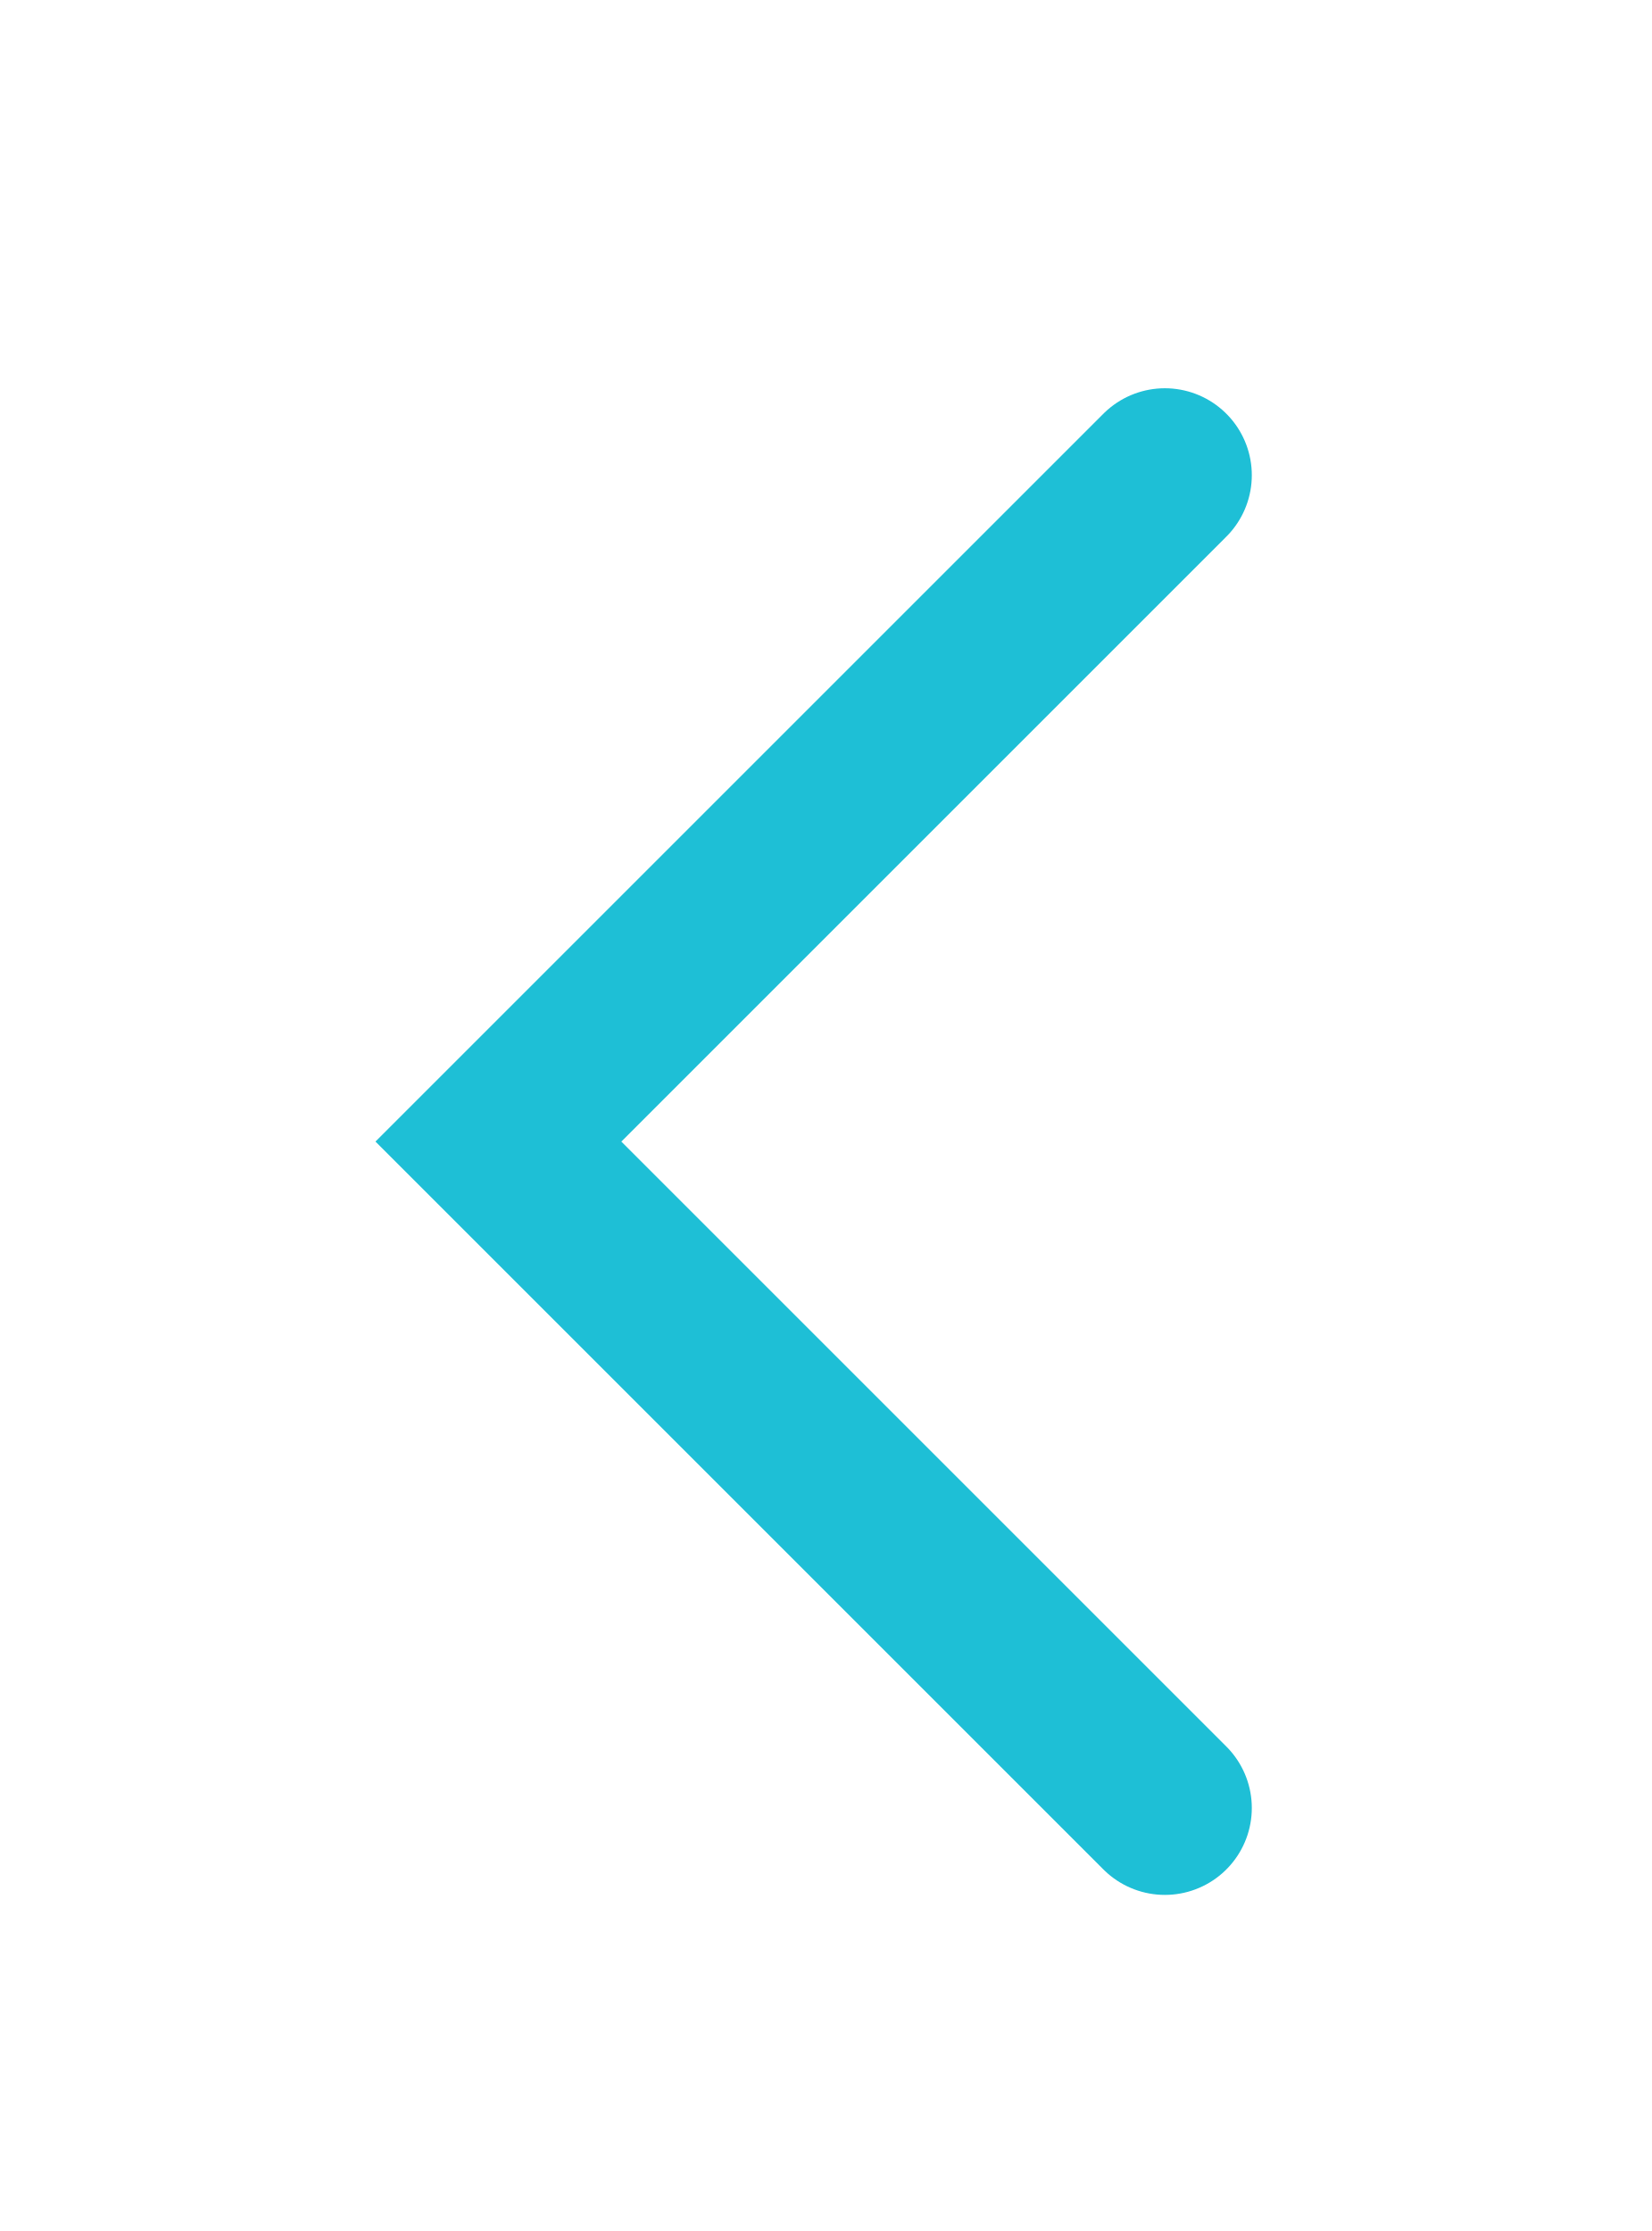
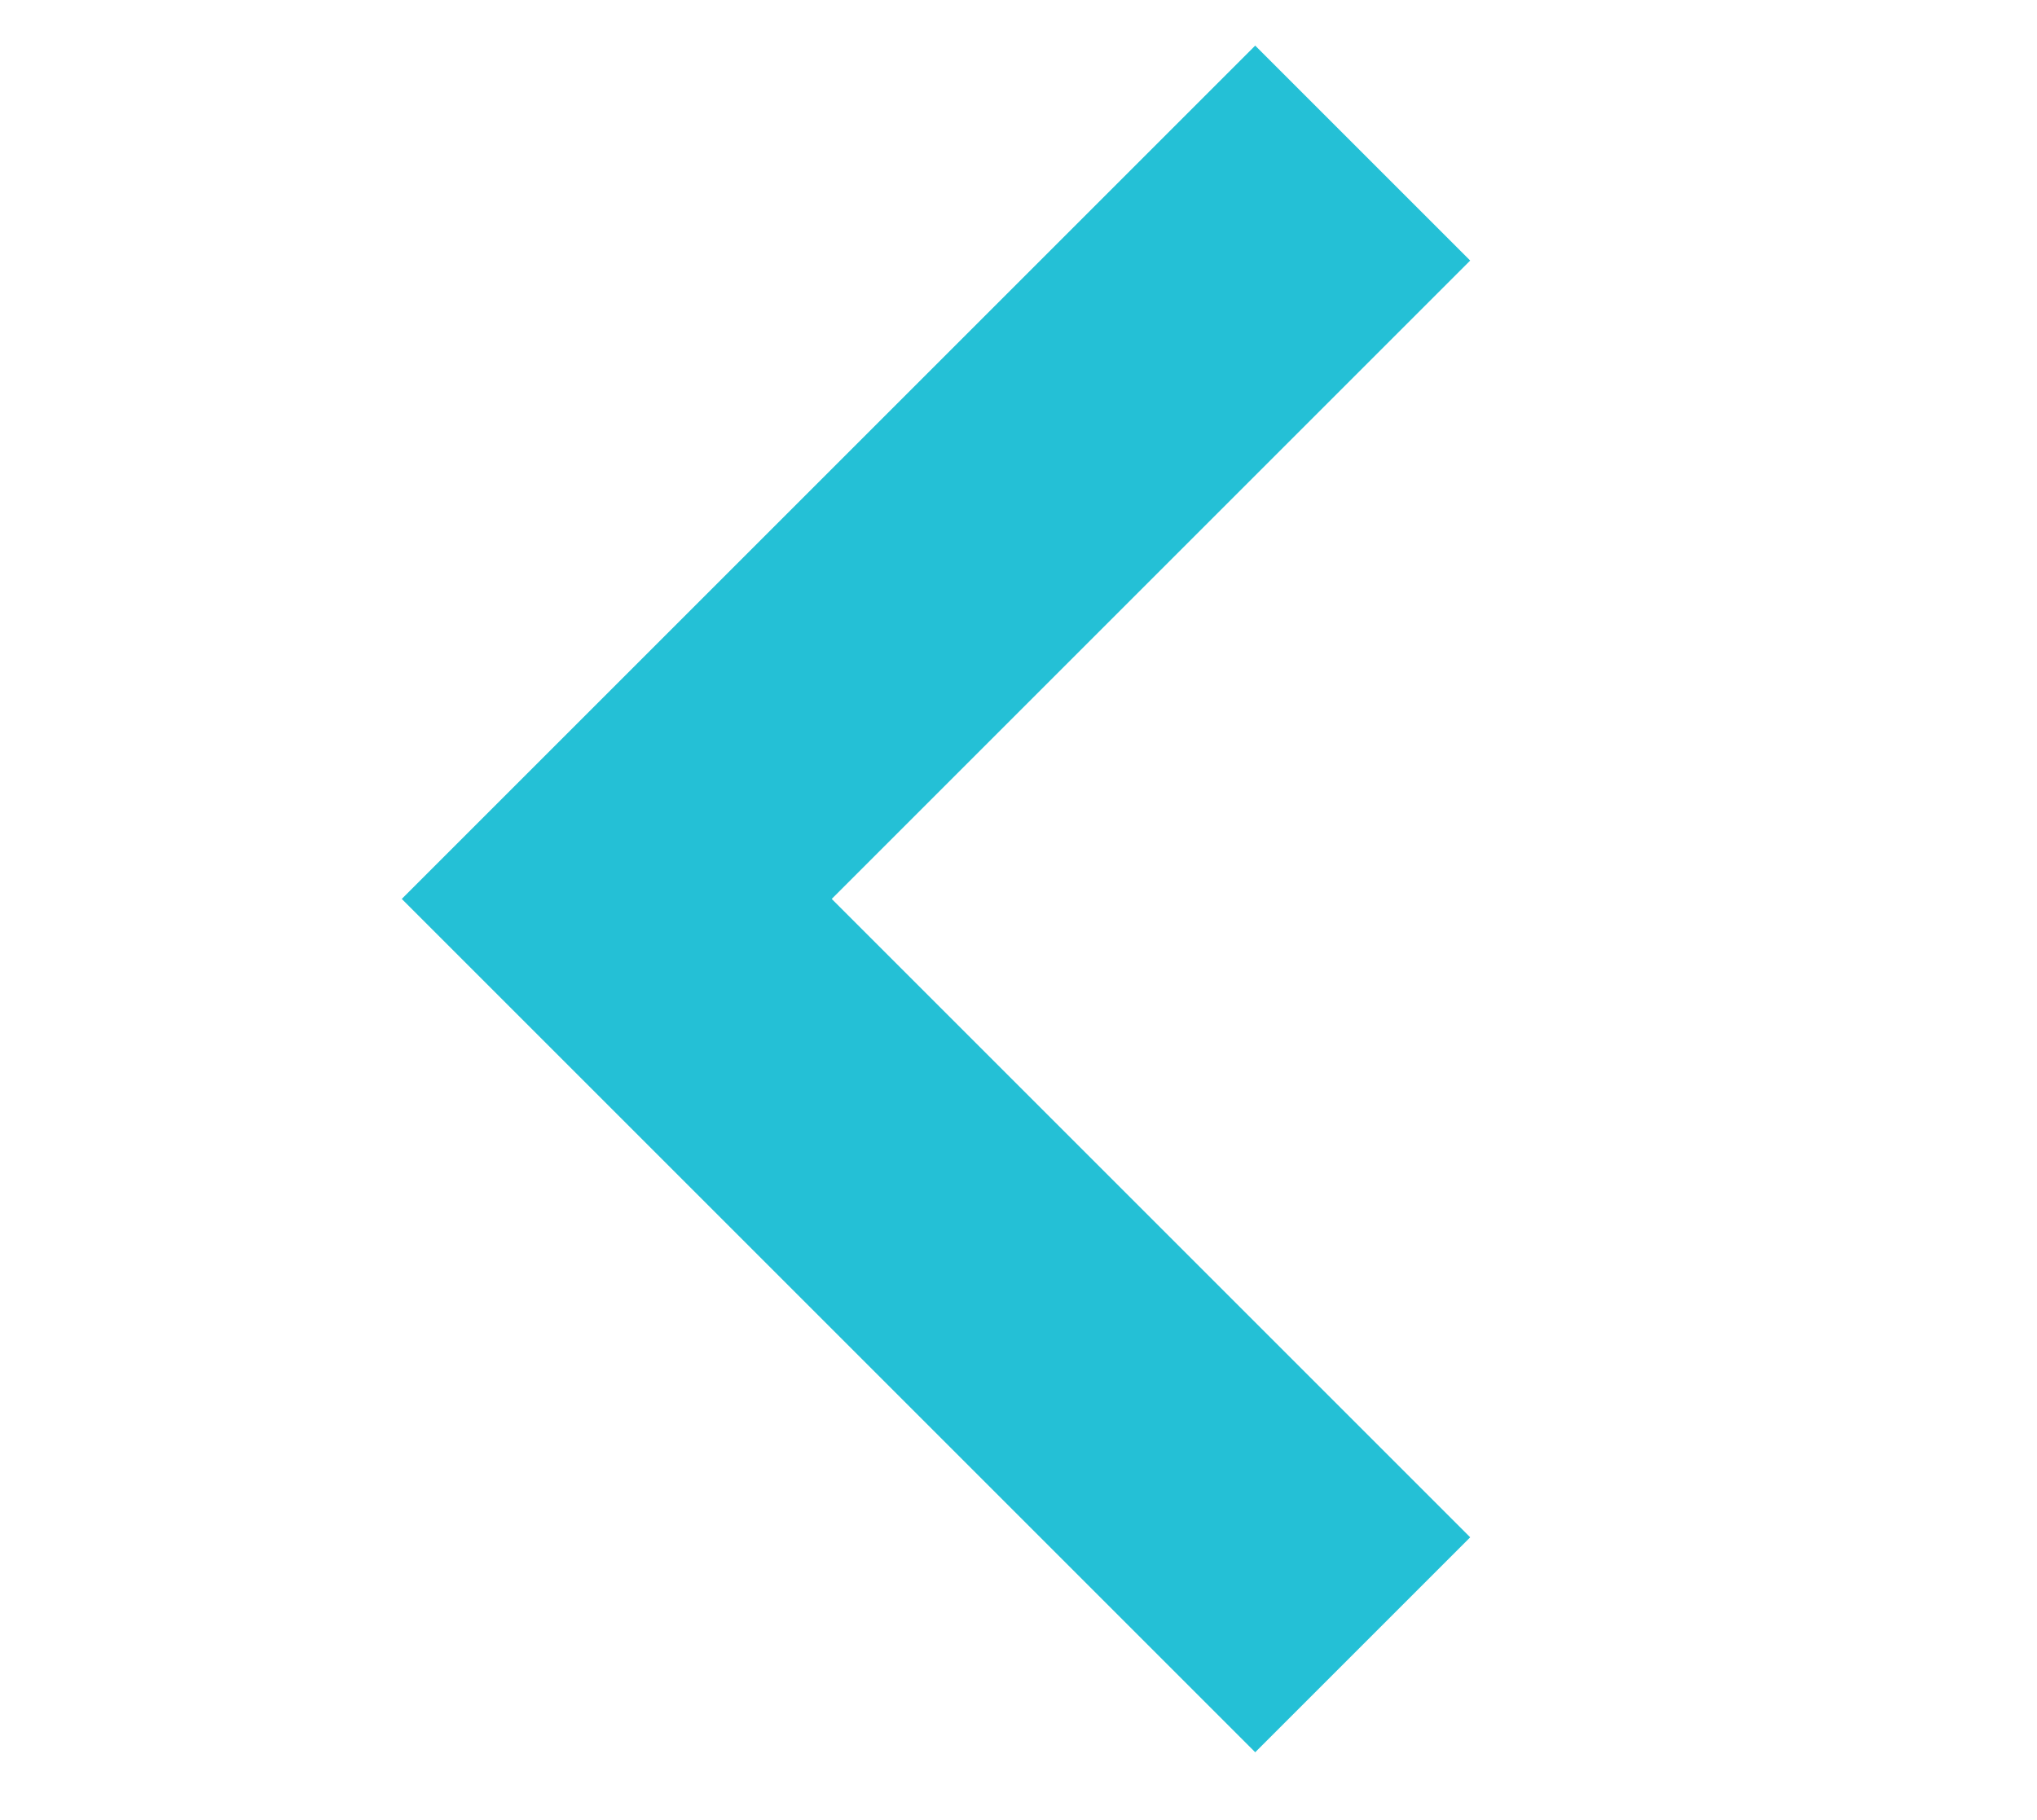
- <svg xmlns="http://www.w3.org/2000/svg" version="1.1" id="Layer_1" x="0px" y="0px" viewBox="0 0 28.5 38.5" enable-background="new 0 0 28.5 38.5" xml:space="preserve">
-   <polyline fill="none" stroke="#1EBFD6" stroke-width="3" stroke-linecap="round" stroke-miterlimit="10" points="20.1,8.2 8.6,19.7   20.1,31.2 " />
+ <svg xmlns="http://www.w3.org/2000/svg" version="1.1" id="Layer_1" x="0px" y="0px" viewBox="191.1 485.1 46.9 41.9" enable-background="new 191.1 485.1 46.9 41.9" xml:space="preserve">
+   <polyline fill="none" stroke="#24C0D6" stroke-width="7" stroke-linecap="square" stroke-miterlimit="10" points="220,491.1   205.3,505.8 220,520.5 " />
</svg>
